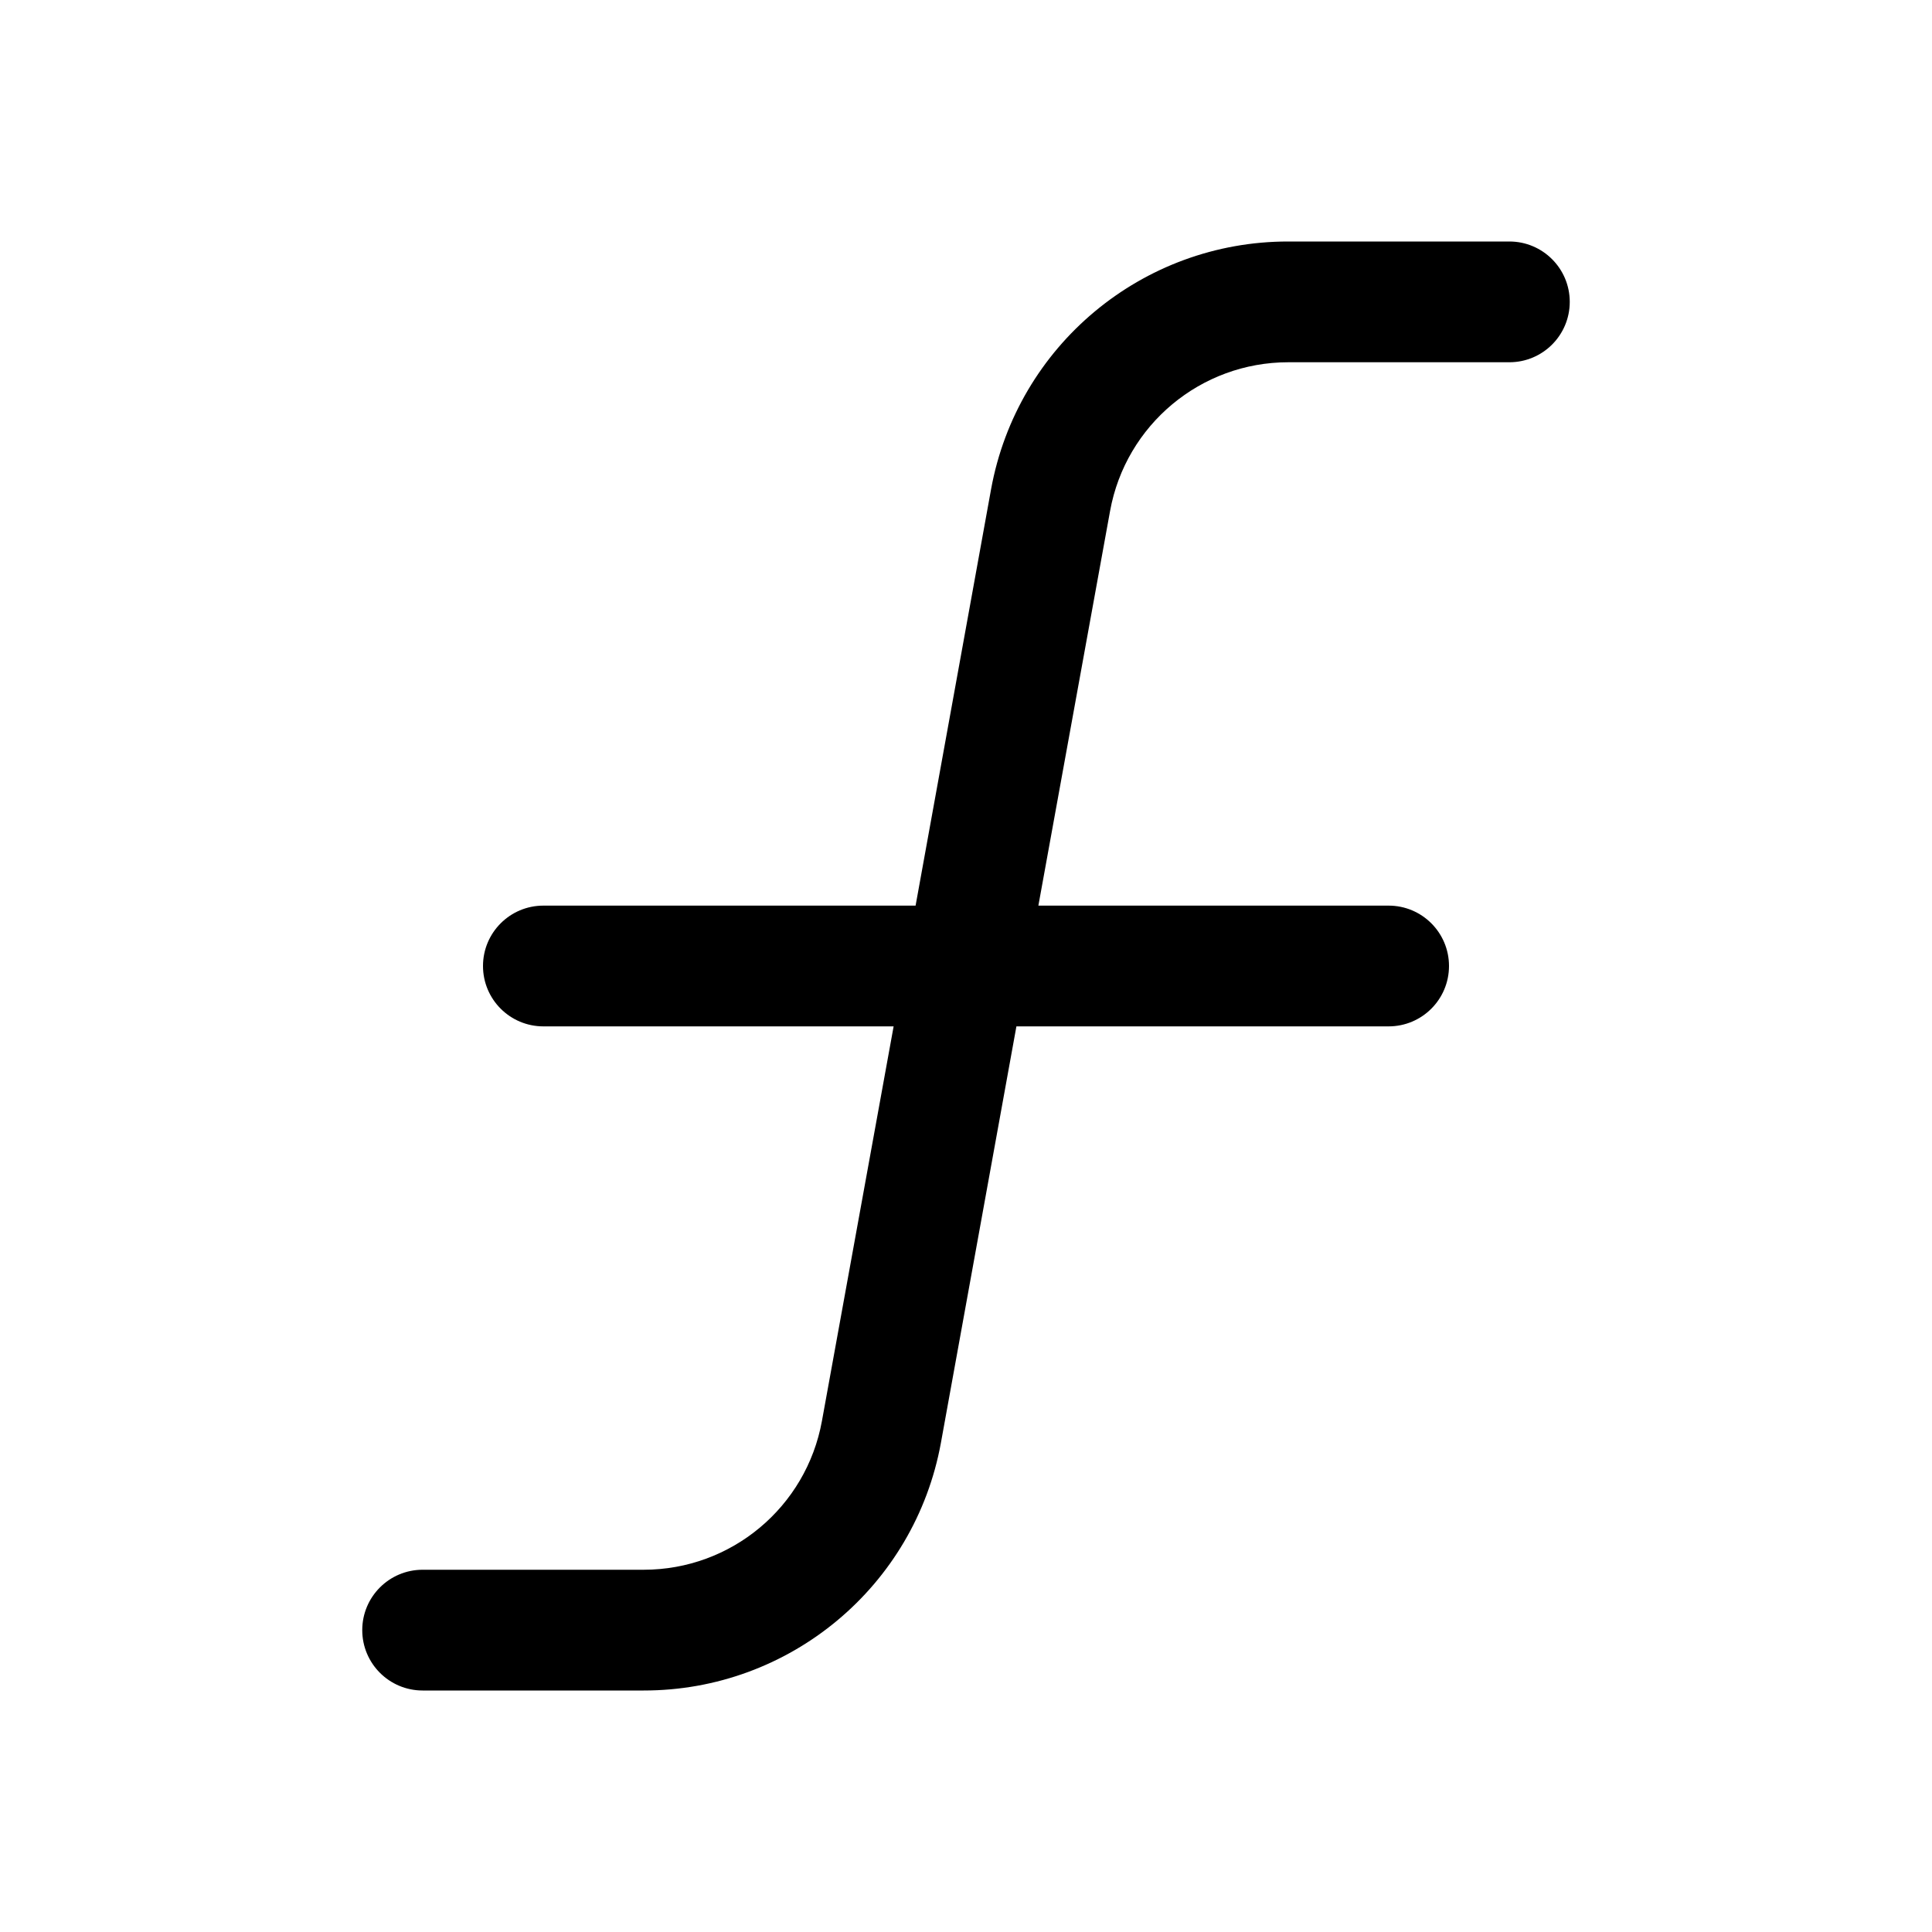
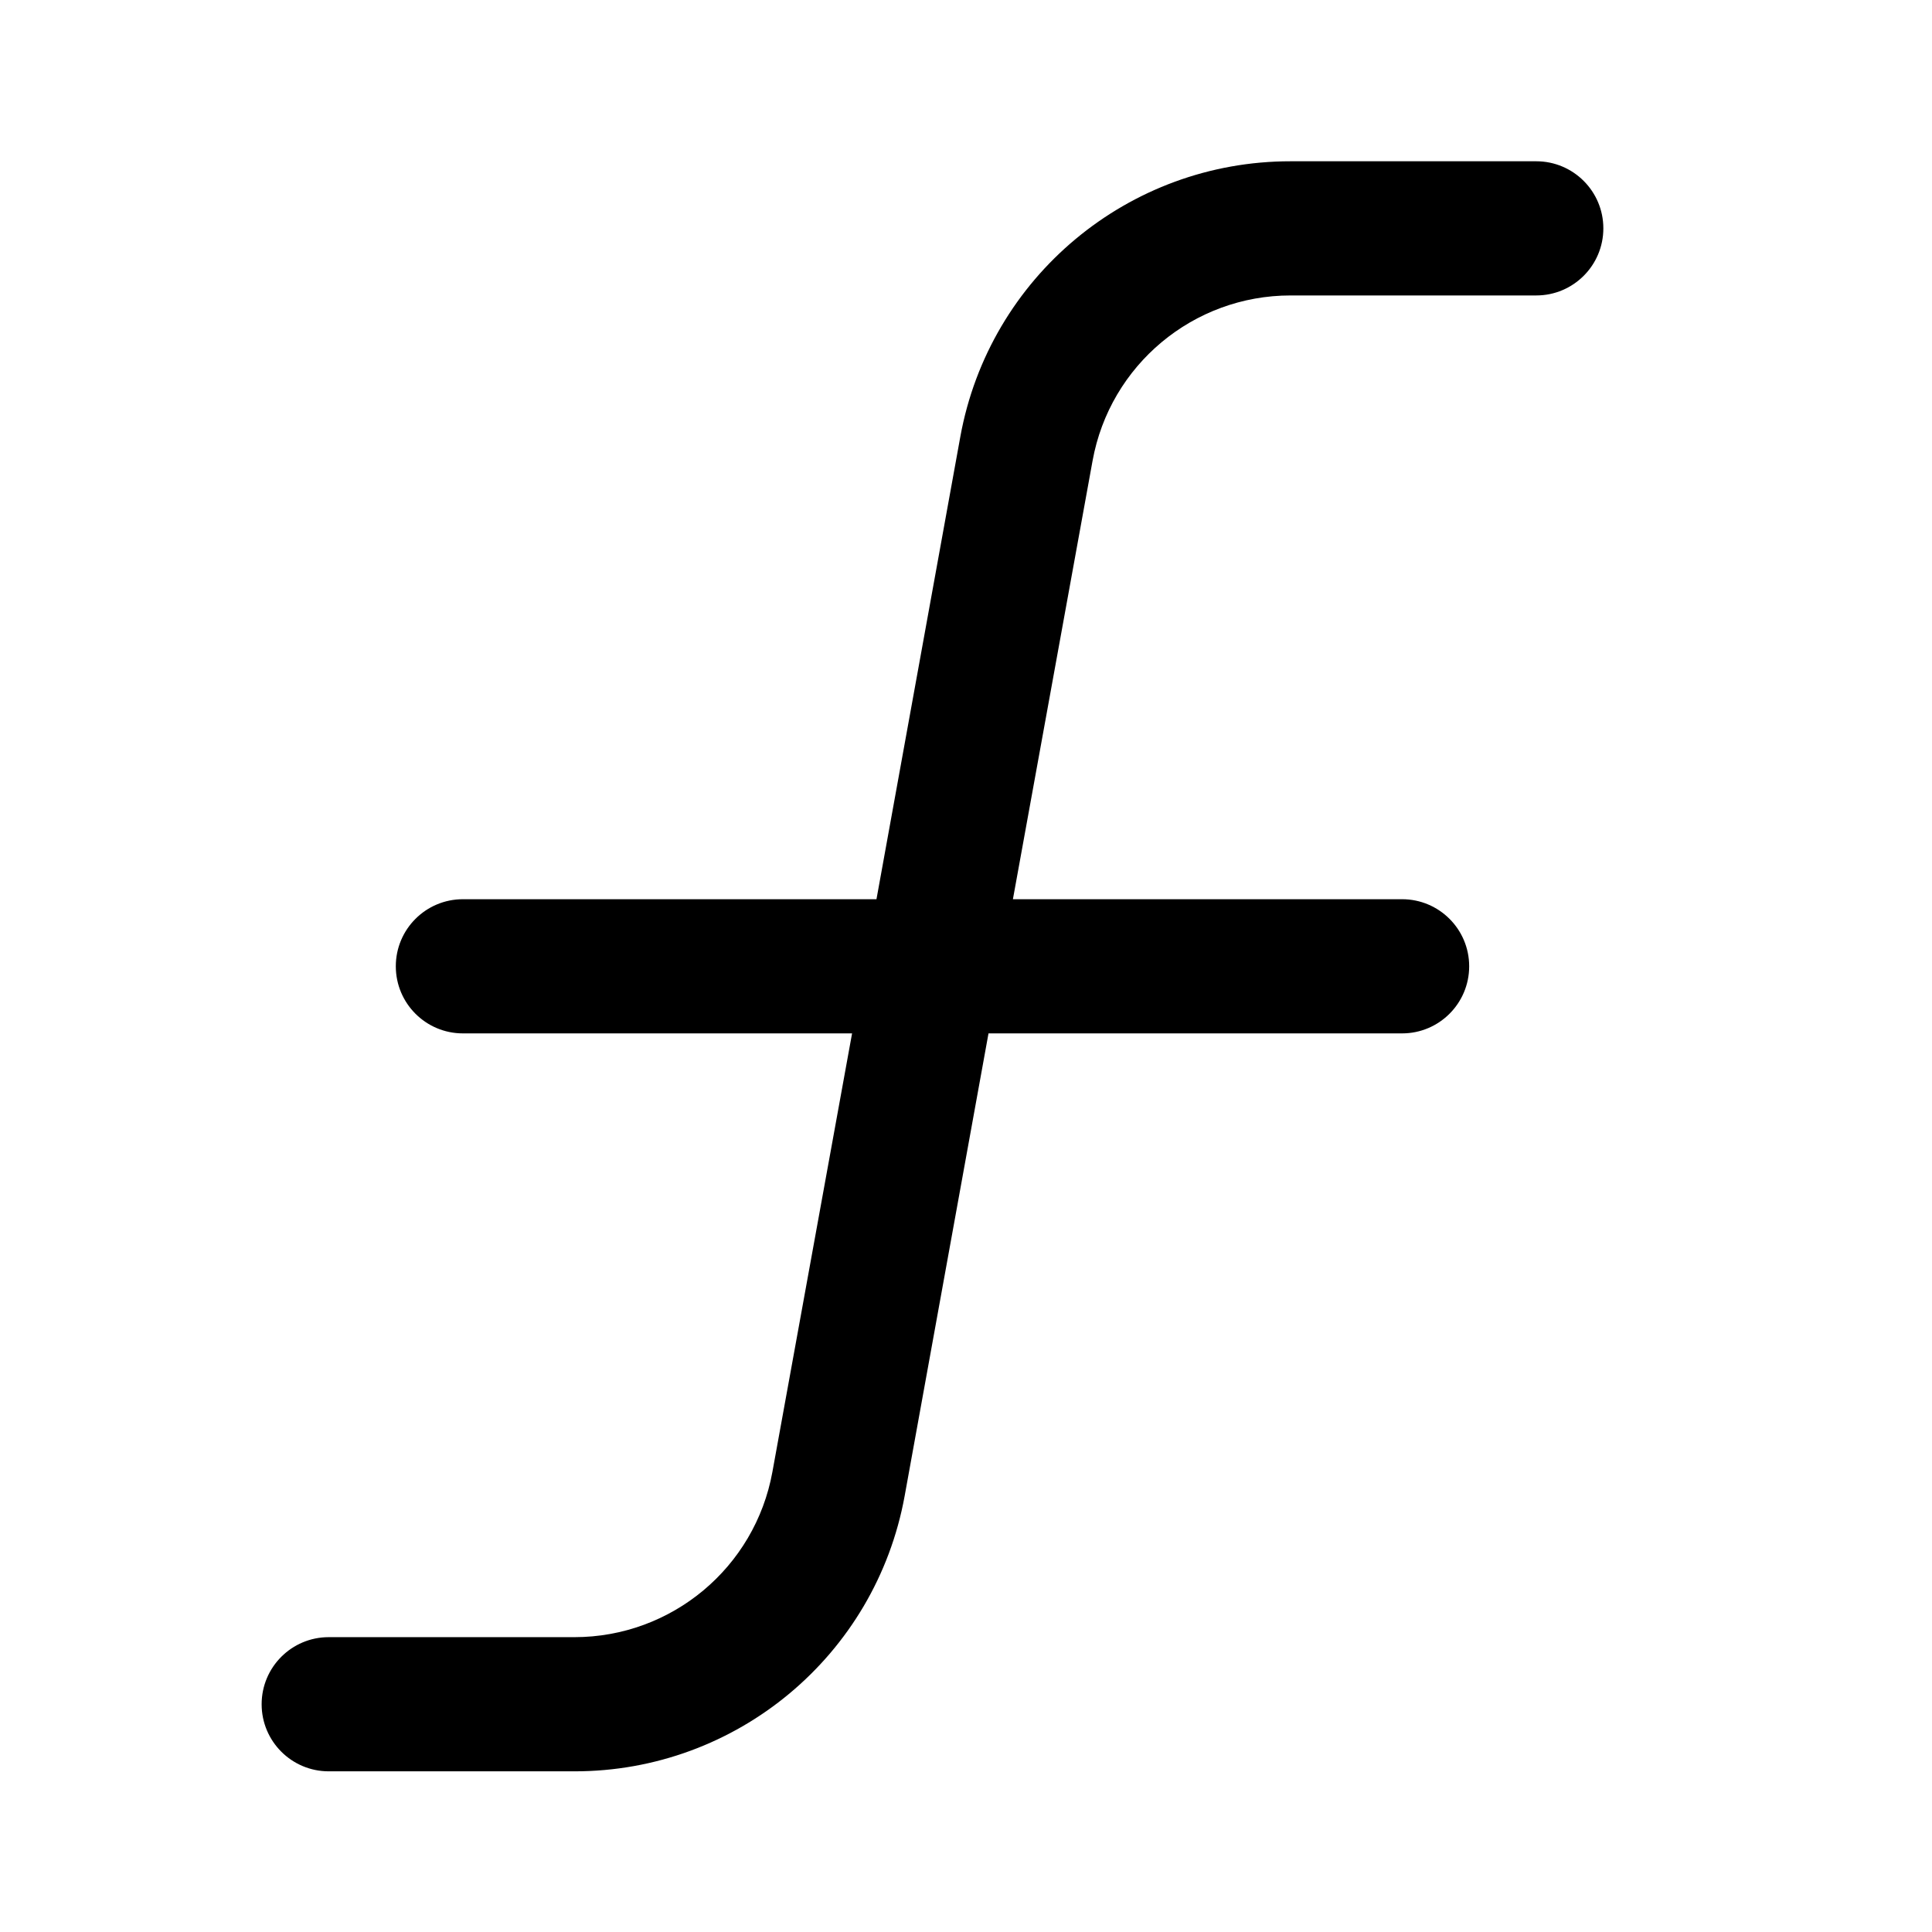
- <svg xmlns="http://www.w3.org/2000/svg" viewBox="0 0 256 256" fill="currentColor">
-   <path d="M208,40a8,8,0,0,1-8,8H170.71a24,24,0,0,0-23.62,19.71L137.59,120H184a8,8,0,0,1,0,16H134.68l-10,55.16A40,40,0,0,1,85.29,224H56a8,8,0,0,1,0-16H85.29a24,24,0,0,0,23.62-19.71l9.5-52.29H72a8,8,0,0,1,0-16h49.32l10-55.16A40,40,0,0,1,170.71,32H200A8,8,0,0,1,208,40Z" />
+ <svg xmlns="http://www.w3.org/2000/svg" width="24" height="24" viewBox="0 0 24 24" fill="none">
+   <g fill="currentColor" transform="translate(-1.75 -1.33) scale(0.10417)">
+     <path d="M208,40a8,8,0,0,1-8,8H170.71a24,24,0,0,0-23.62,19.71L137.59,120H184a8,8,0,0,1,0,16H134.68l-10,55.16A40,40,0,0,1,85.29,224H56a8,8,0,0,1,0-16H85.29a24,24,0,0,0,23.62-19.71l9.5-52.29H72a8,8,0,0,1,0-16h49.32l10-55.16A40,40,0,0,1,170.71,32H200A8,8,0,0,1,208,40Z" />
+   </g>
</svg>
